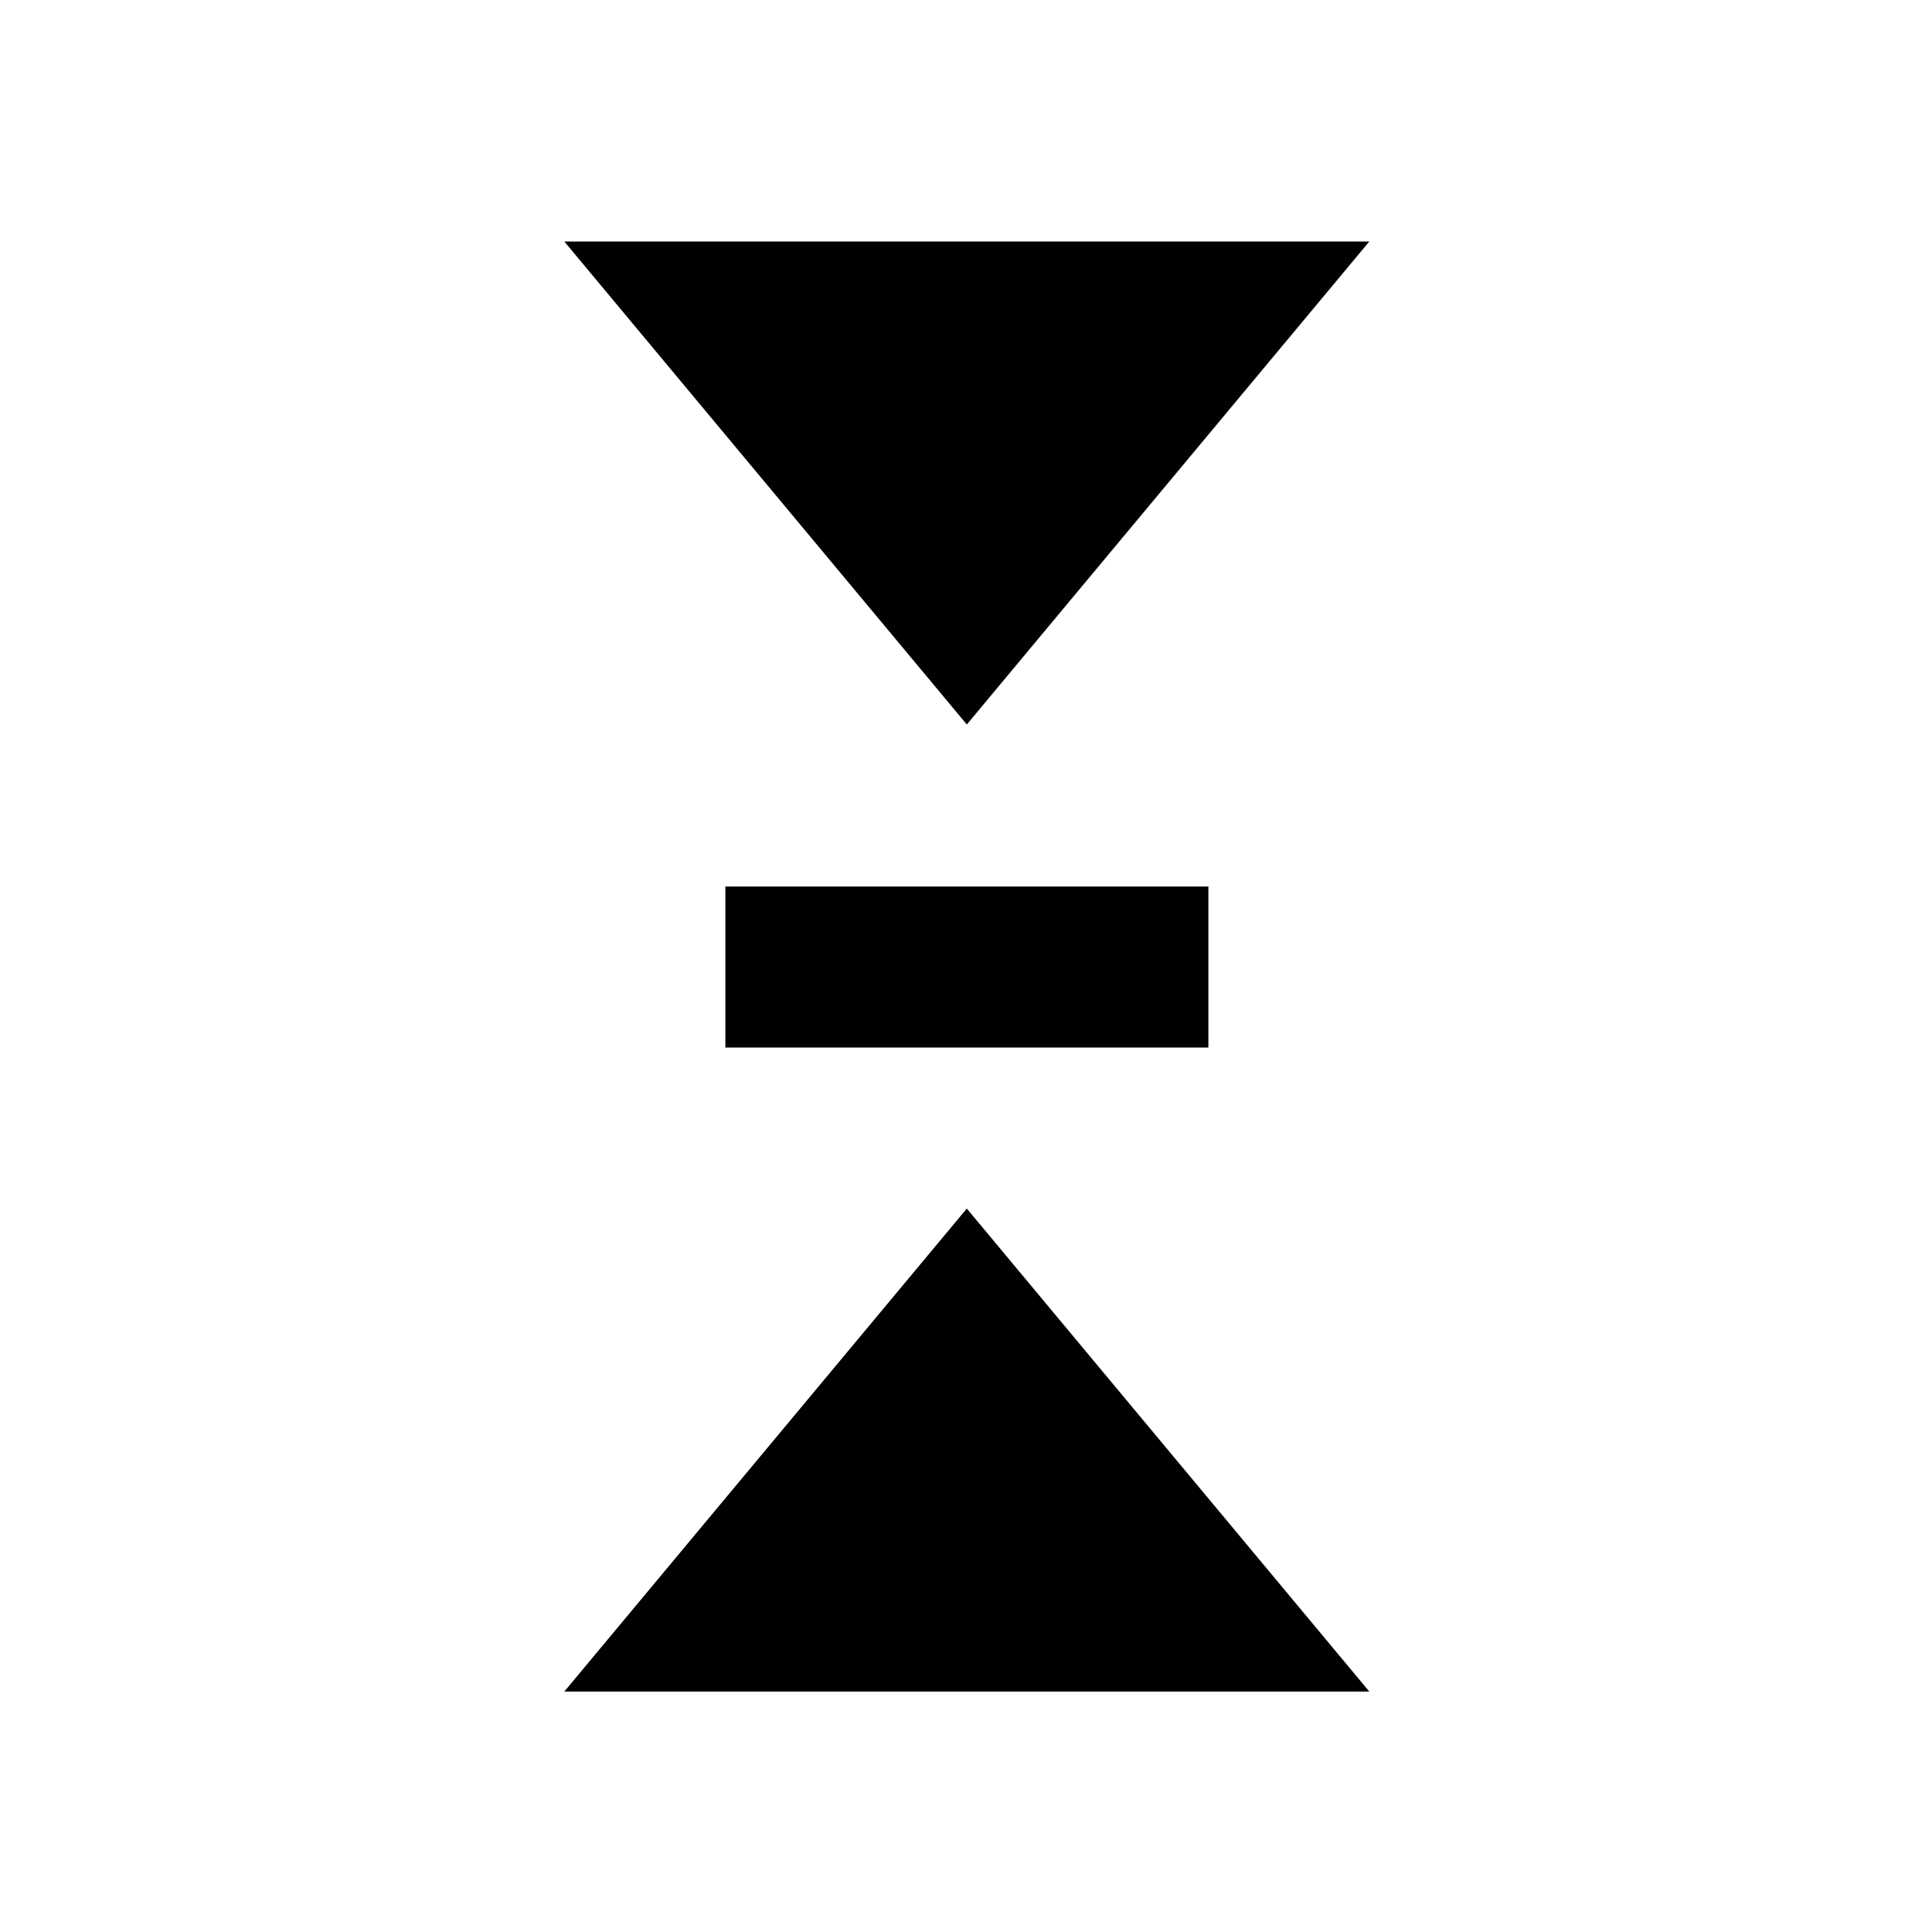
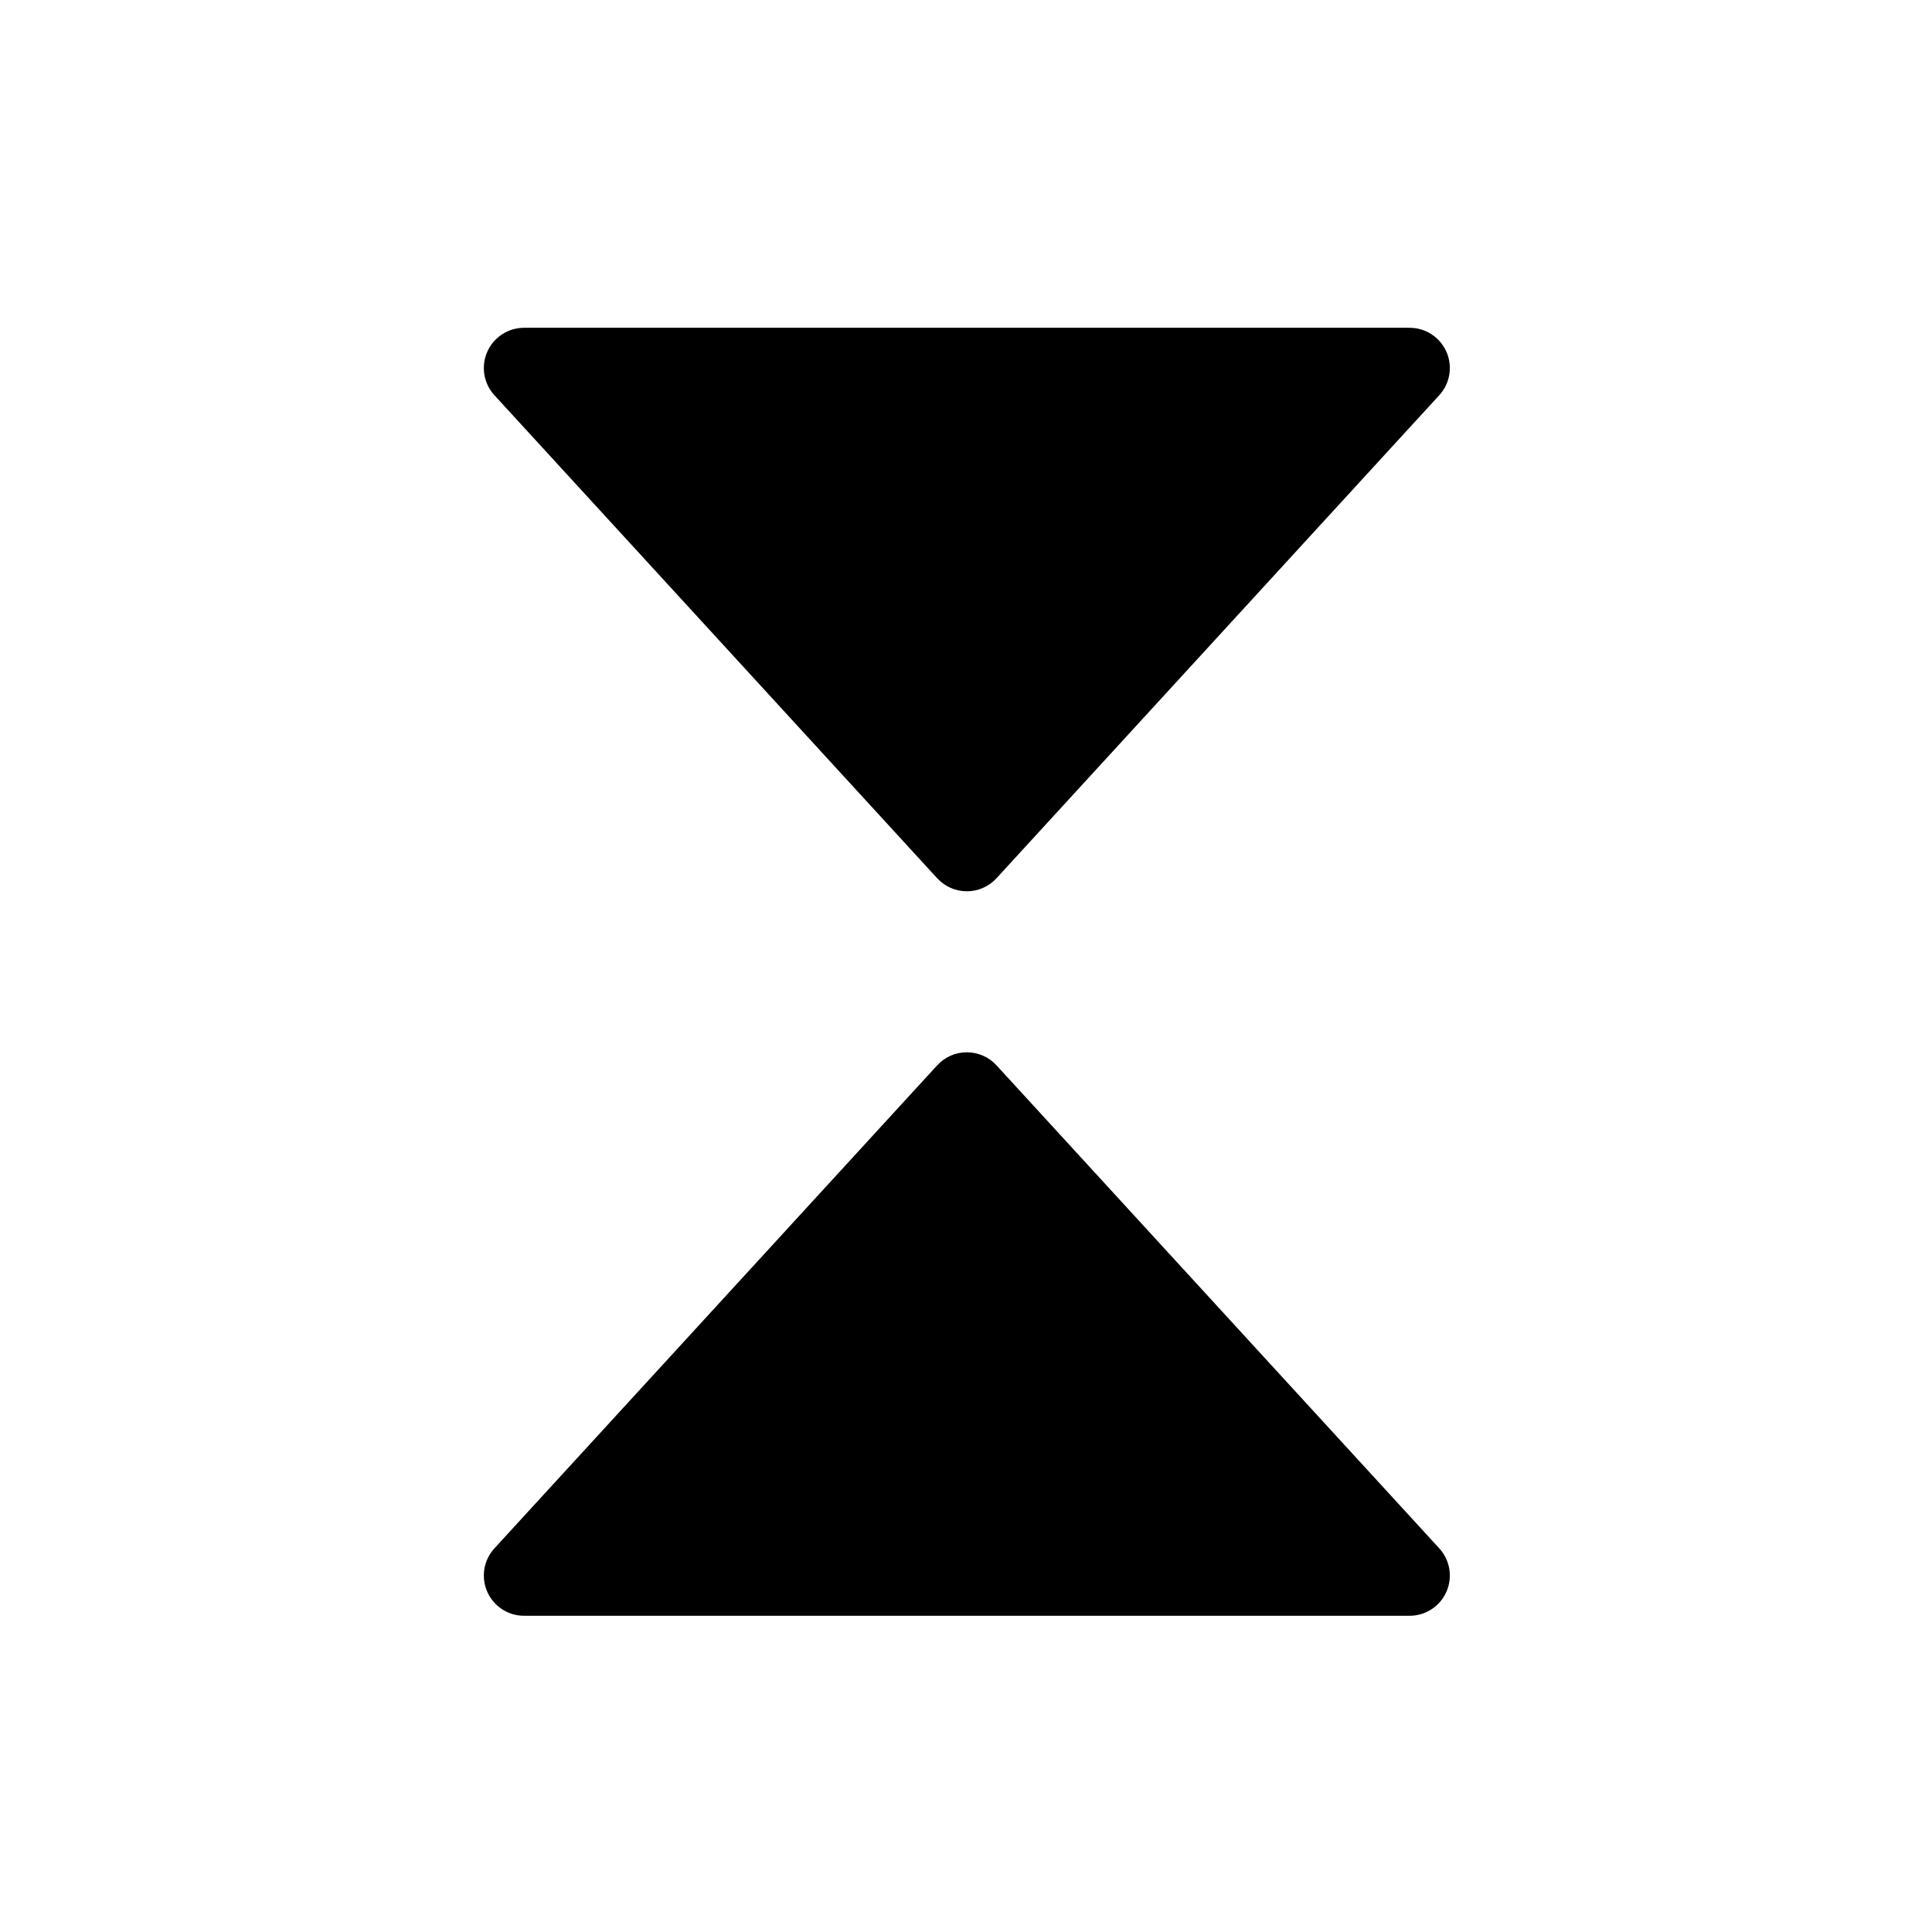
- <svg xmlns="http://www.w3.org/2000/svg" width="100%" height="100%" viewBox="0 0 24 24" version="1.1" xml:space="preserve" style="fill-rule:evenodd;clip-rule:evenodd;stroke-linejoin:round;stroke-miterlimit:2;" id="svg6">
-   <path d="m 17.01,3 -5,6 -5,-6 z" style="fill:#000000;fill-rule:nonzero;stroke-width:0.053;fill-opacity:1" id="path1" />
-   <path d="m 17.01,21.013 -5,-6 -5,6 z" style="fill:#000000;fill-rule:nonzero;stroke-width:0.053;fill-opacity:1" id="path2" />
-   <rect x="9.011" y="11.013" width="6" height="2" id="rect2" style="stroke-width:0.417;fill:#000000;fill-opacity:1" />
-   <defs id="defs6">
-     <linearGradient id="_Linear1" x1="0" y1="0" x2="1" y2="0" gradientUnits="userSpaceOnUse" gradientTransform="matrix(-4.550956,0,0,5.461163,-44399.092,5156.863)">
-       <stop offset="0" style="stop-color:black;stop-opacity:1" id="stop3" />
-       <stop offset="1" style="stop-color:black;stop-opacity:1" id="stop4" />
-     </linearGradient>
-     <linearGradient id="_Linear2" x1="0" y1="0" x2="1" y2="0" gradientUnits="userSpaceOnUse" gradientTransform="matrix(-4.550956,0,0,-5.461163,-44399.092,-5132.851)">
-       <stop offset="0" style="stop-color:black;stop-opacity:1" id="stop5" />
-       <stop offset="1" style="stop-color:black;stop-opacity:1" id="stop6" />
-     </linearGradient>
-   </defs>
+ <svg xmlns="http://www.w3.org/2000/svg" width="100%" height="100%" viewBox="0 0 24 24" version="1.1" xml:space="preserve" style="fill-rule:evenodd;clip-rule:evenodd;stroke-linejoin:round;stroke-miterlimit:2;" id="svg3">
+   <defs id="defs3">
+         
+     
+             
+             
+             
+         </defs>
+   <g transform="matrix(0.05288466,0,0,0.05769246,-13.37421,24.41806)" id="g1" style="fill:#000000;fill-opacity:1">
+     <path d="m 376,-352.667 h 208 c 3.749,0 7.144,2.031 8.654,5.177 1.51,3.146 0.849,6.813 -1.685,9.346 l -104,104 c -1.79,1.791 -4.319,2.811 -6.969,2.811 -2.65,0 -5.179,-1.02 -6.969,-2.811 l -104,-104 c -2.534,-2.533 -3.195,-6.2 -1.685,-9.346 1.51,-3.146 4.905,-5.177 8.654,-5.177 z" id="path1" style="fill:#000000;fill-opacity:1" />
+   </g>
+   <g transform="matrix(0.05288466,0,0,-0.05769246,-13.37421,-0.2743387)" id="g2" style="fill:#000000;fill-opacity:1">
+     <path d="m 376,-352.667 h 208 c 3.749,0 7.144,2.031 8.654,5.177 1.51,3.146 0.849,6.813 -1.685,9.346 l -104,104 c -1.79,1.791 -4.319,2.811 -6.969,2.811 -2.65,0 -5.179,-1.02 -6.969,-2.811 l -104,-104 c -2.534,-2.533 -3.195,-6.2 -1.685,-9.346 1.51,-3.146 4.905,-5.177 8.654,-5.177 z" id="path2" style="fill:#000000;fill-opacity:1" />
+   </g>
</svg>
